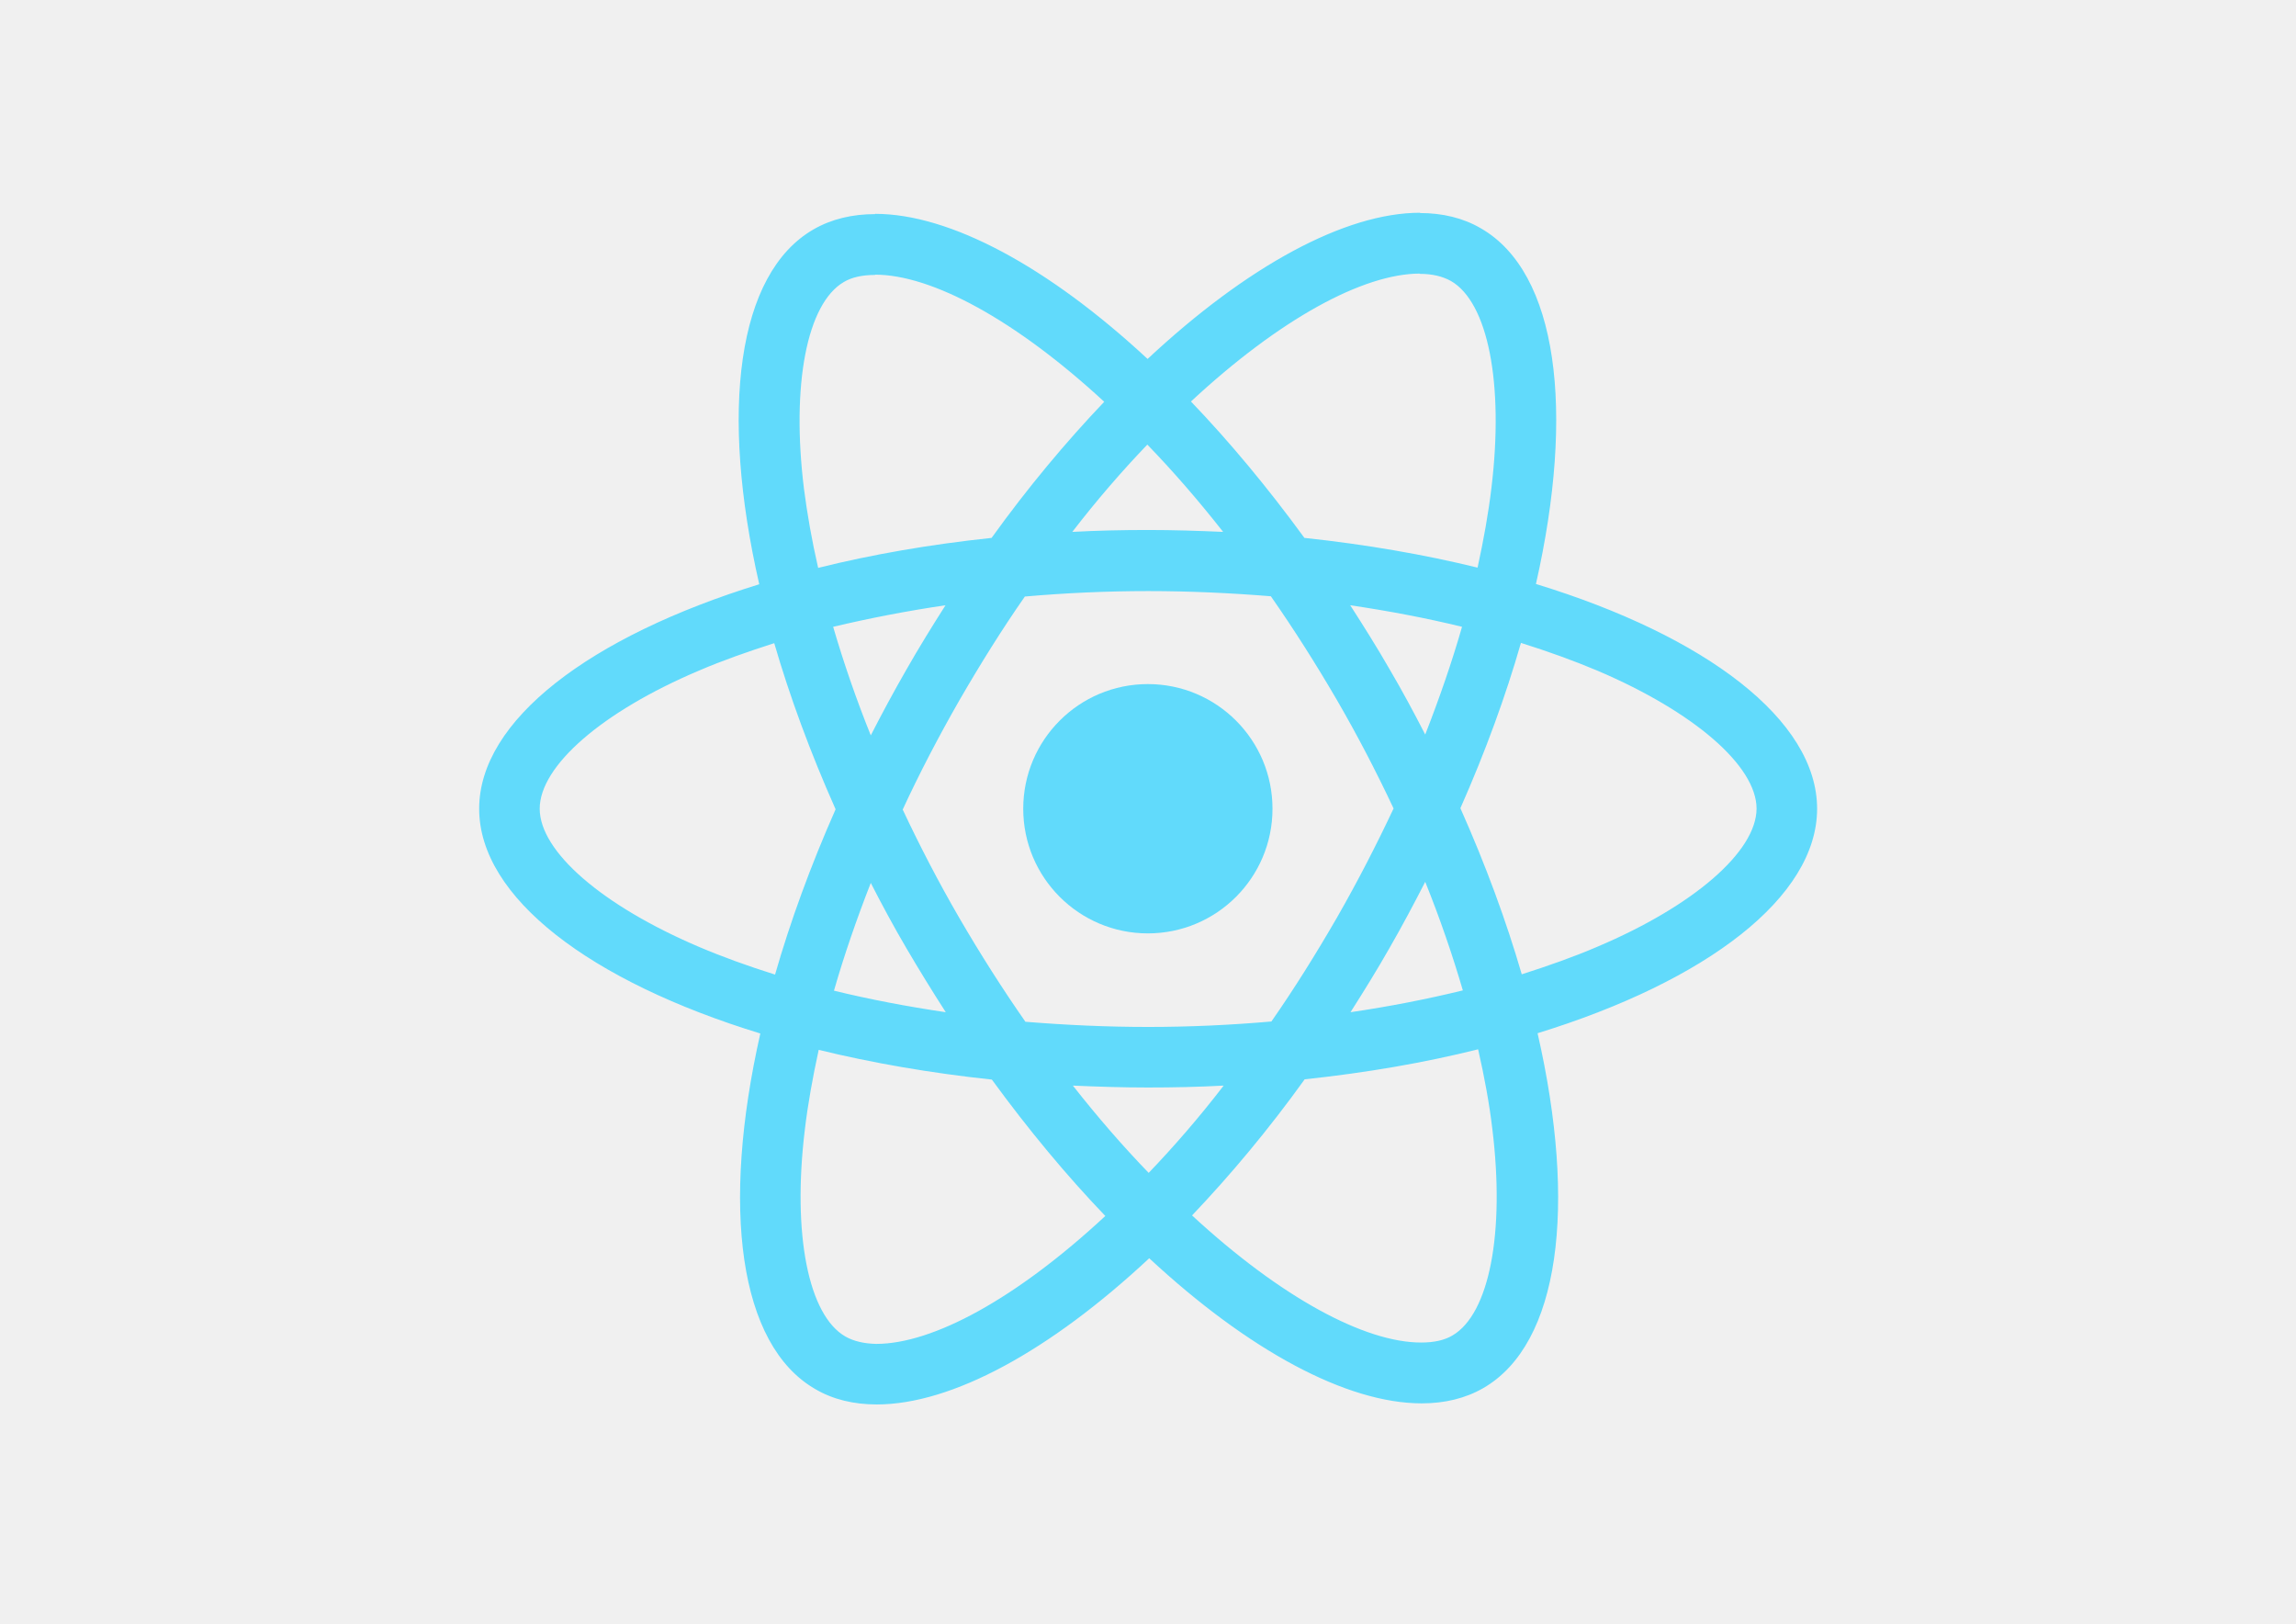
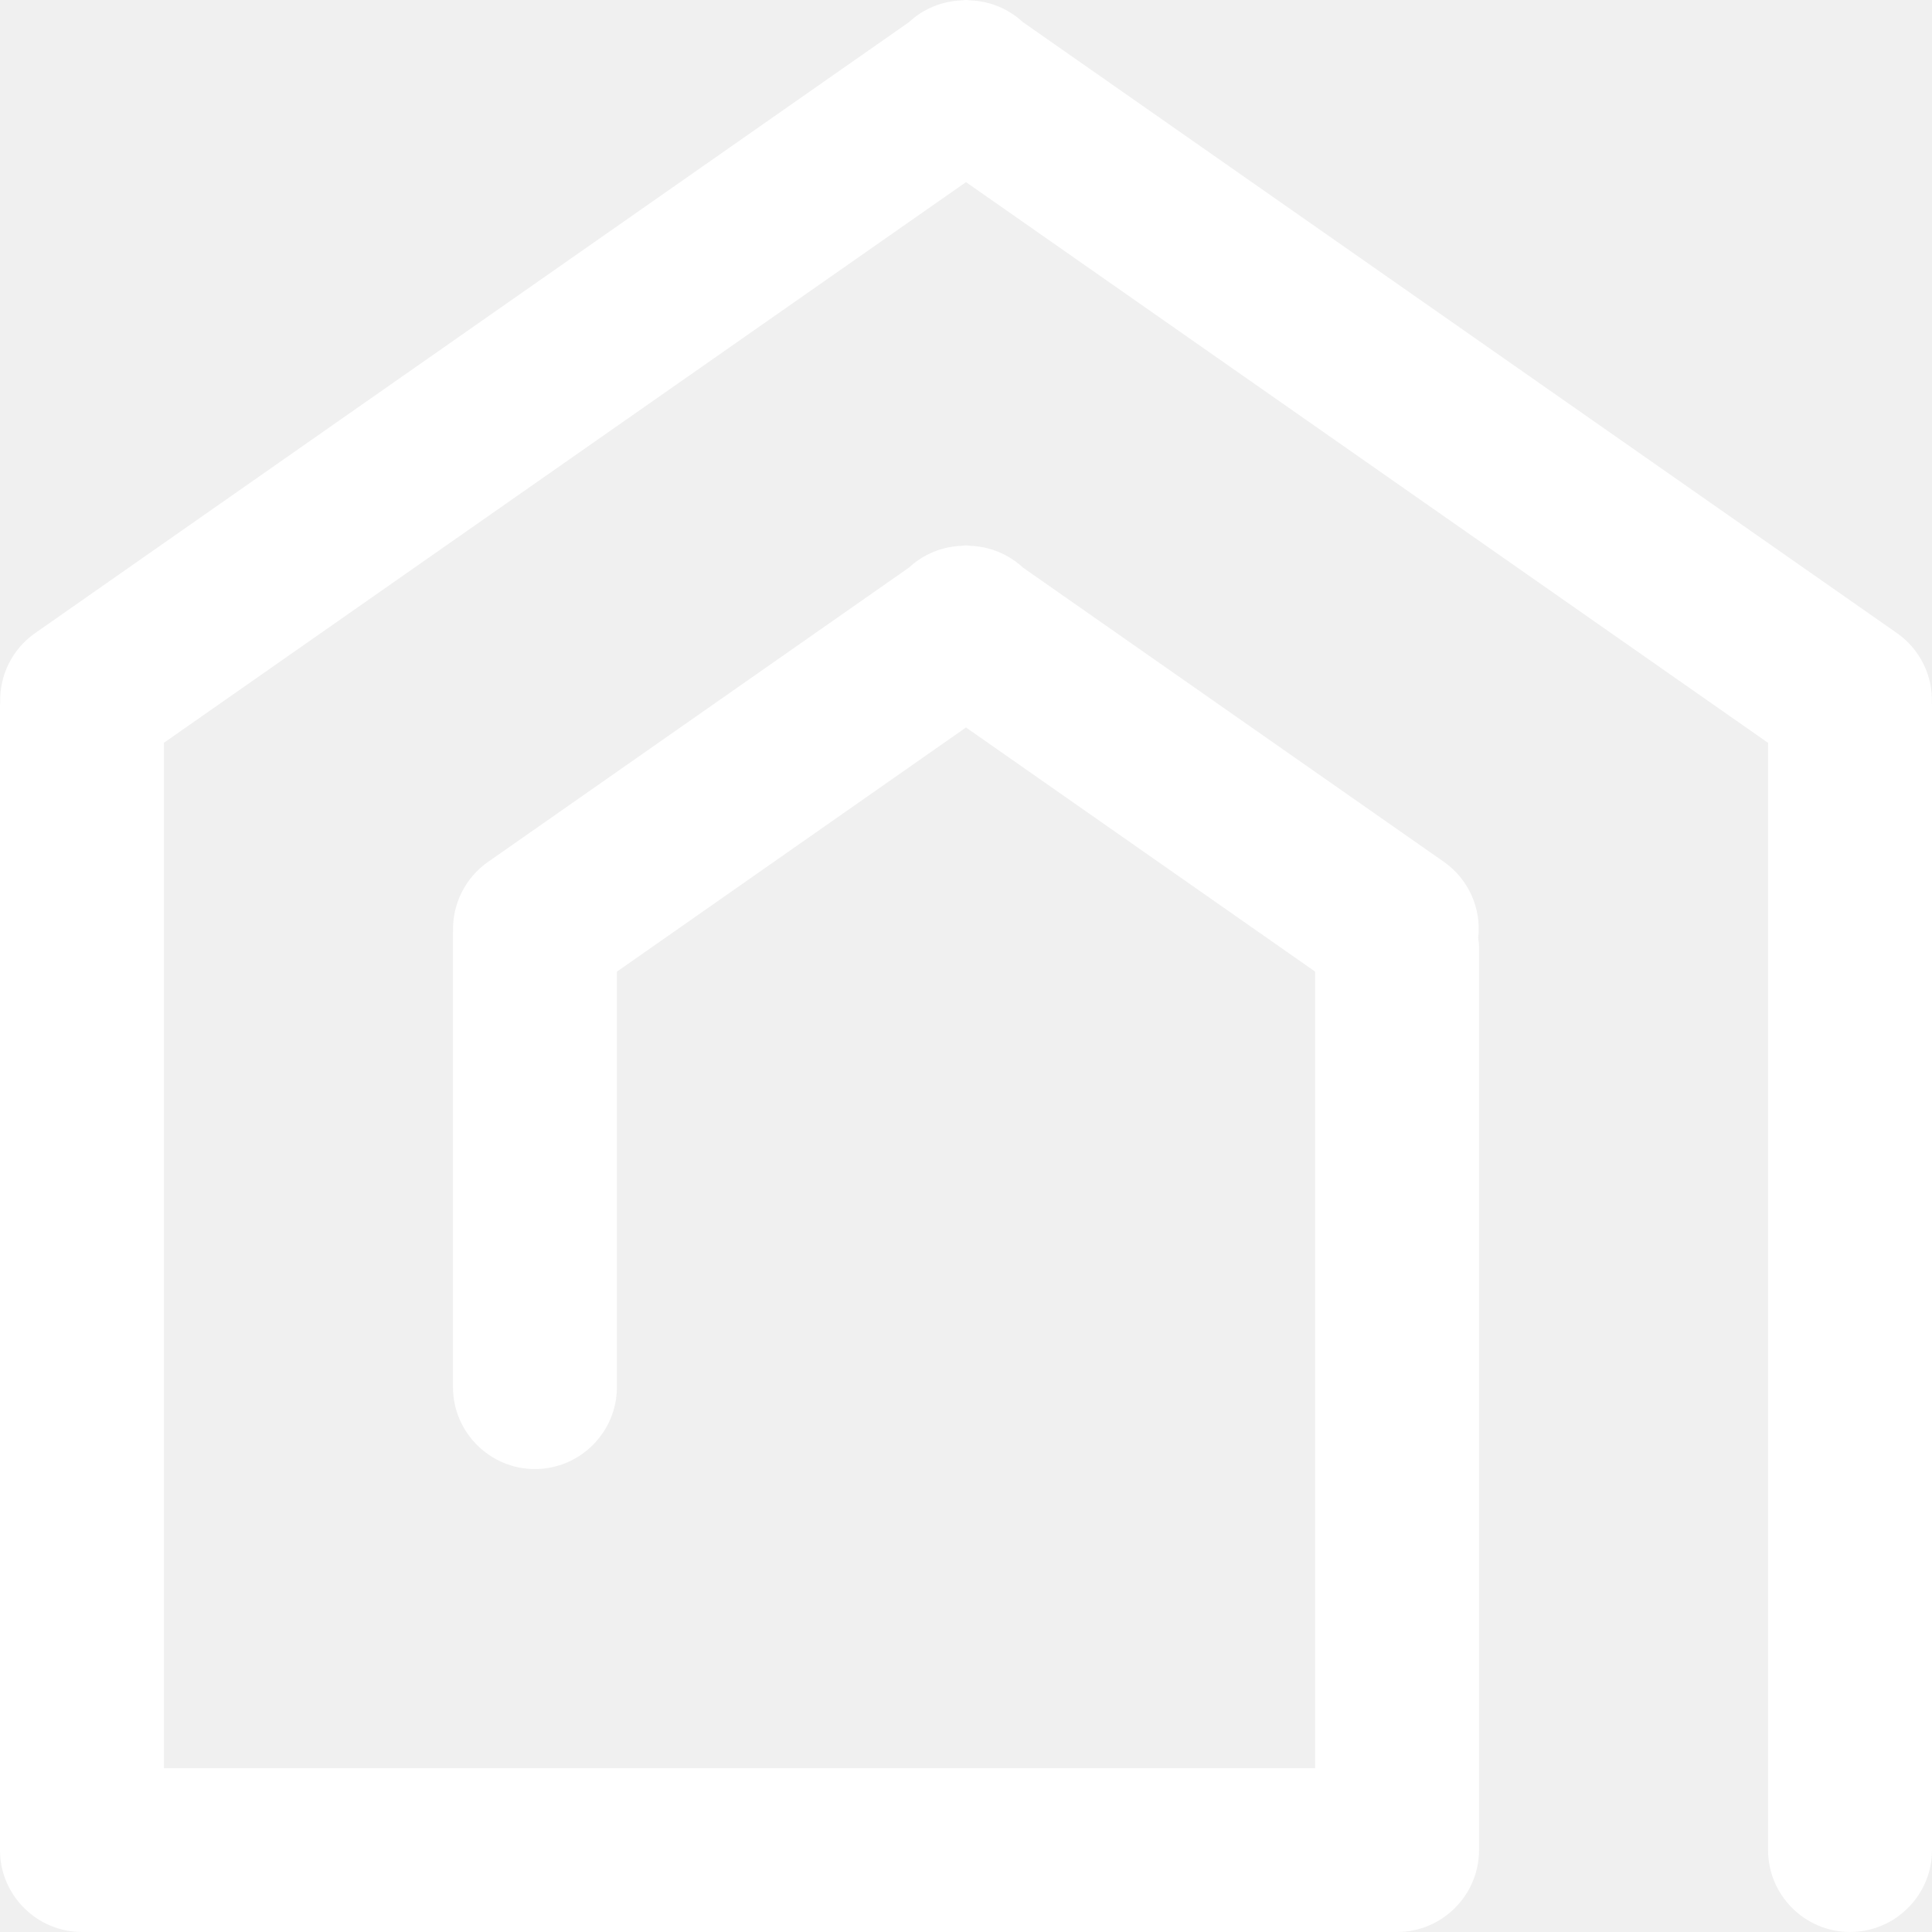
- <svg xmlns="http://www.w3.org/2000/svg" viewBox="0 0 841.9 595.3">
-   <g fill="#61DAFB">
-     <path d="M666.3 296.5c0-32.5-40.7-63.3-103.1-82.4 14.4-63.6 8-114.2-20.2-130.4-6.5-3.8-14.1-5.6-22.4-5.6v22.3c4.6 0 8.3.9 11.4 2.6 13.6 7.8 19.5 37.5 14.9 75.7-1.1 9.4-2.9 19.3-5.1 29.4-19.6-4.8-41-8.5-63.5-10.9-13.5-18.5-27.5-35.3-41.6-50 32.6-30.3 63.2-46.9 84-46.9V78c-27.5 0-63.5 19.6-99.9 53.6-36.4-33.8-72.4-53.2-99.9-53.2v22.3c20.7 0 51.4 16.5 84 46.6-14 14.7-28 31.4-41.3 49.9-22.6 2.4-44 6.1-63.6 11-2.3-10-4-19.7-5.2-29-4.7-38.2 1.1-67.9 14.6-75.8 3-1.8 6.9-2.6 11.5-2.6V78.5c-8.4 0-16 1.8-22.6 5.6-28.1 16.2-34.4 66.7-19.9 130.1-62.2 19.2-102.7 49.9-102.7 82.3 0 32.5 40.7 63.3 103.1 82.4-14.4 63.6-8 114.2 20.2 130.4 6.5 3.8 14.1 5.6 22.5 5.6 27.5 0 63.5-19.6 99.9-53.6 36.4 33.8 72.4 53.2 99.9 53.2 8.4 0 16-1.8 22.6-5.6 28.1-16.2 34.4-66.7 19.9-130.1 62-19.1 102.5-49.9 102.5-82.3zm-130.2-66.7c-3.7 12.9-8.3 26.2-13.5 39.5-4.1-8-8.4-16-13.1-24-4.6-8-9.5-15.8-14.4-23.4 14.2 2.1 27.9 4.7 41 7.9zm-45.8 106.5c-7.8 13.5-15.8 26.3-24.1 38.2-14.9 1.3-30 2-45.2 2-15.1 0-30.2-.7-45-1.9-8.3-11.9-16.4-24.6-24.2-38-7.6-13.1-14.5-26.4-20.8-39.8 6.2-13.4 13.2-26.8 20.7-39.9 7.8-13.5 15.8-26.3 24.1-38.2 14.9-1.3 30-2 45.2-2 15.1 0 30.2.7 45 1.9 8.3 11.9 16.4 24.6 24.2 38 7.6 13.1 14.5 26.4 20.8 39.8-6.3 13.4-13.2 26.8-20.7 39.9zm32.3-13c5.4 13.4 10 26.8 13.8 39.8-13.1 3.2-26.9 5.9-41.2 8 4.9-7.7 9.8-15.6 14.4-23.7 4.6-8 8.9-16.1 13-24.1zM421.2 430c-9.3-9.6-18.6-20.3-27.8-32 9 .4 18.2.7 27.5.7 9.4 0 18.7-.2 27.8-.7-9 11.7-18.3 22.4-27.5 32zm-74.4-58.9c-14.2-2.1-27.9-4.7-41-7.9 3.7-12.9 8.3-26.2 13.5-39.5 4.1 8 8.4 16 13.1 24 4.7 8 9.5 15.8 14.4 23.4zM420.7 163c9.3 9.6 18.6 20.3 27.8 32-9-.4-18.2-.7-27.5-.7-9.4 0-18.7.2-27.8.7 9-11.7 18.3-22.4 27.5-32zm-74 58.9c-4.9 7.7-9.8 15.6-14.4 23.7-4.6 8-8.9 16-13 24-5.4-13.4-10-26.8-13.8-39.8 13.1-3.1 26.9-5.8 41.2-7.9zm-90.5 125.2c-35.4-15.1-58.3-34.9-58.3-50.6 0-15.7 22.9-35.6 58.3-50.6 8.6-3.7 18-7 27.7-10.1 5.7 19.6 13.2 40 22.5 60.9-9.2 20.8-16.6 41.1-22.2 60.6-9.9-3.1-19.3-6.5-28-10.2zM310 490c-13.6-7.8-19.5-37.5-14.9-75.7 1.1-9.4 2.9-19.3 5.1-29.4 19.6 4.8 41 8.5 63.5 10.9 13.5 18.5 27.5 35.3 41.6 50-32.6 30.3-63.2 46.9-84 46.9-4.5-.1-8.3-1-11.3-2.7zm237.2-76.2c4.7 38.2-1.1 67.9-14.6 75.8-3 1.8-6.9 2.6-11.5 2.6-20.7 0-51.4-16.5-84-46.6 14-14.7 28-31.4 41.3-49.9 22.6-2.4 44-6.1 63.6-11 2.3 10.1 4.1 19.8 5.2 29.1zm38.5-66.7c-8.6 3.7-18 7-27.7 10.1-5.7-19.6-13.2-40-22.5-60.9 9.2-20.8 16.6-41.1 22.2-60.6 9.9 3.1 19.3 6.5 28.1 10.2 35.4 15.1 58.3 34.9 58.3 50.6-.1 15.7-23 35.6-58.4 50.6zM320.8 78.4z" />
-     <circle cx="420.9" cy="296.5" r="45.7" />
-     <path d="M520.5 78.1z" />
-   </g>
+ <svg xmlns="http://www.w3.org/2000/svg" width="26" height="26" viewBox="0 0 26 26">
+   <path fill="#FFF" fill-rule="evenodd" d="M25.998 9.462a1.1 1.1 0 0 0-.467-.94L13.766.298a1.103 1.103 0 0 0-.71-.293C13.039.003 13.02 0 13 0c-.019 0-.038.003-.057.005-.26.01-.514.109-.71.293L.47 8.522a1.1 1.1 0 0 0-.467.94L0 9.483v15.416C0 25.504.496 26 1.103 26h17.698c.607 0 1.103-.496 1.103-1.101V12.734c0-.038-.007-.075-.011-.112a1.099 1.099 0 0 0-.458-1.021l-5.669-3.963a1.103 1.103 0 0 0-.71-.293c-.018-.002-.037-.005-.056-.005-.019 0-.038.003-.057.005-.26.01-.514.11-.71.293l-5.668 3.963a1.102 1.102 0 0 0-.468.93l-.001.009v6.128c0 .606.496 1.102 1.103 1.102s1.103-.496 1.103-1.102v-5.592L13 9.79l4.698 3.285v10.721H2.206v-13.8L13 2.451l10.794 7.546v14.902c0 .605.496 1.101 1.103 1.101S26 25.504 26 24.899V9.483l-.002-.021" />
</svg>
